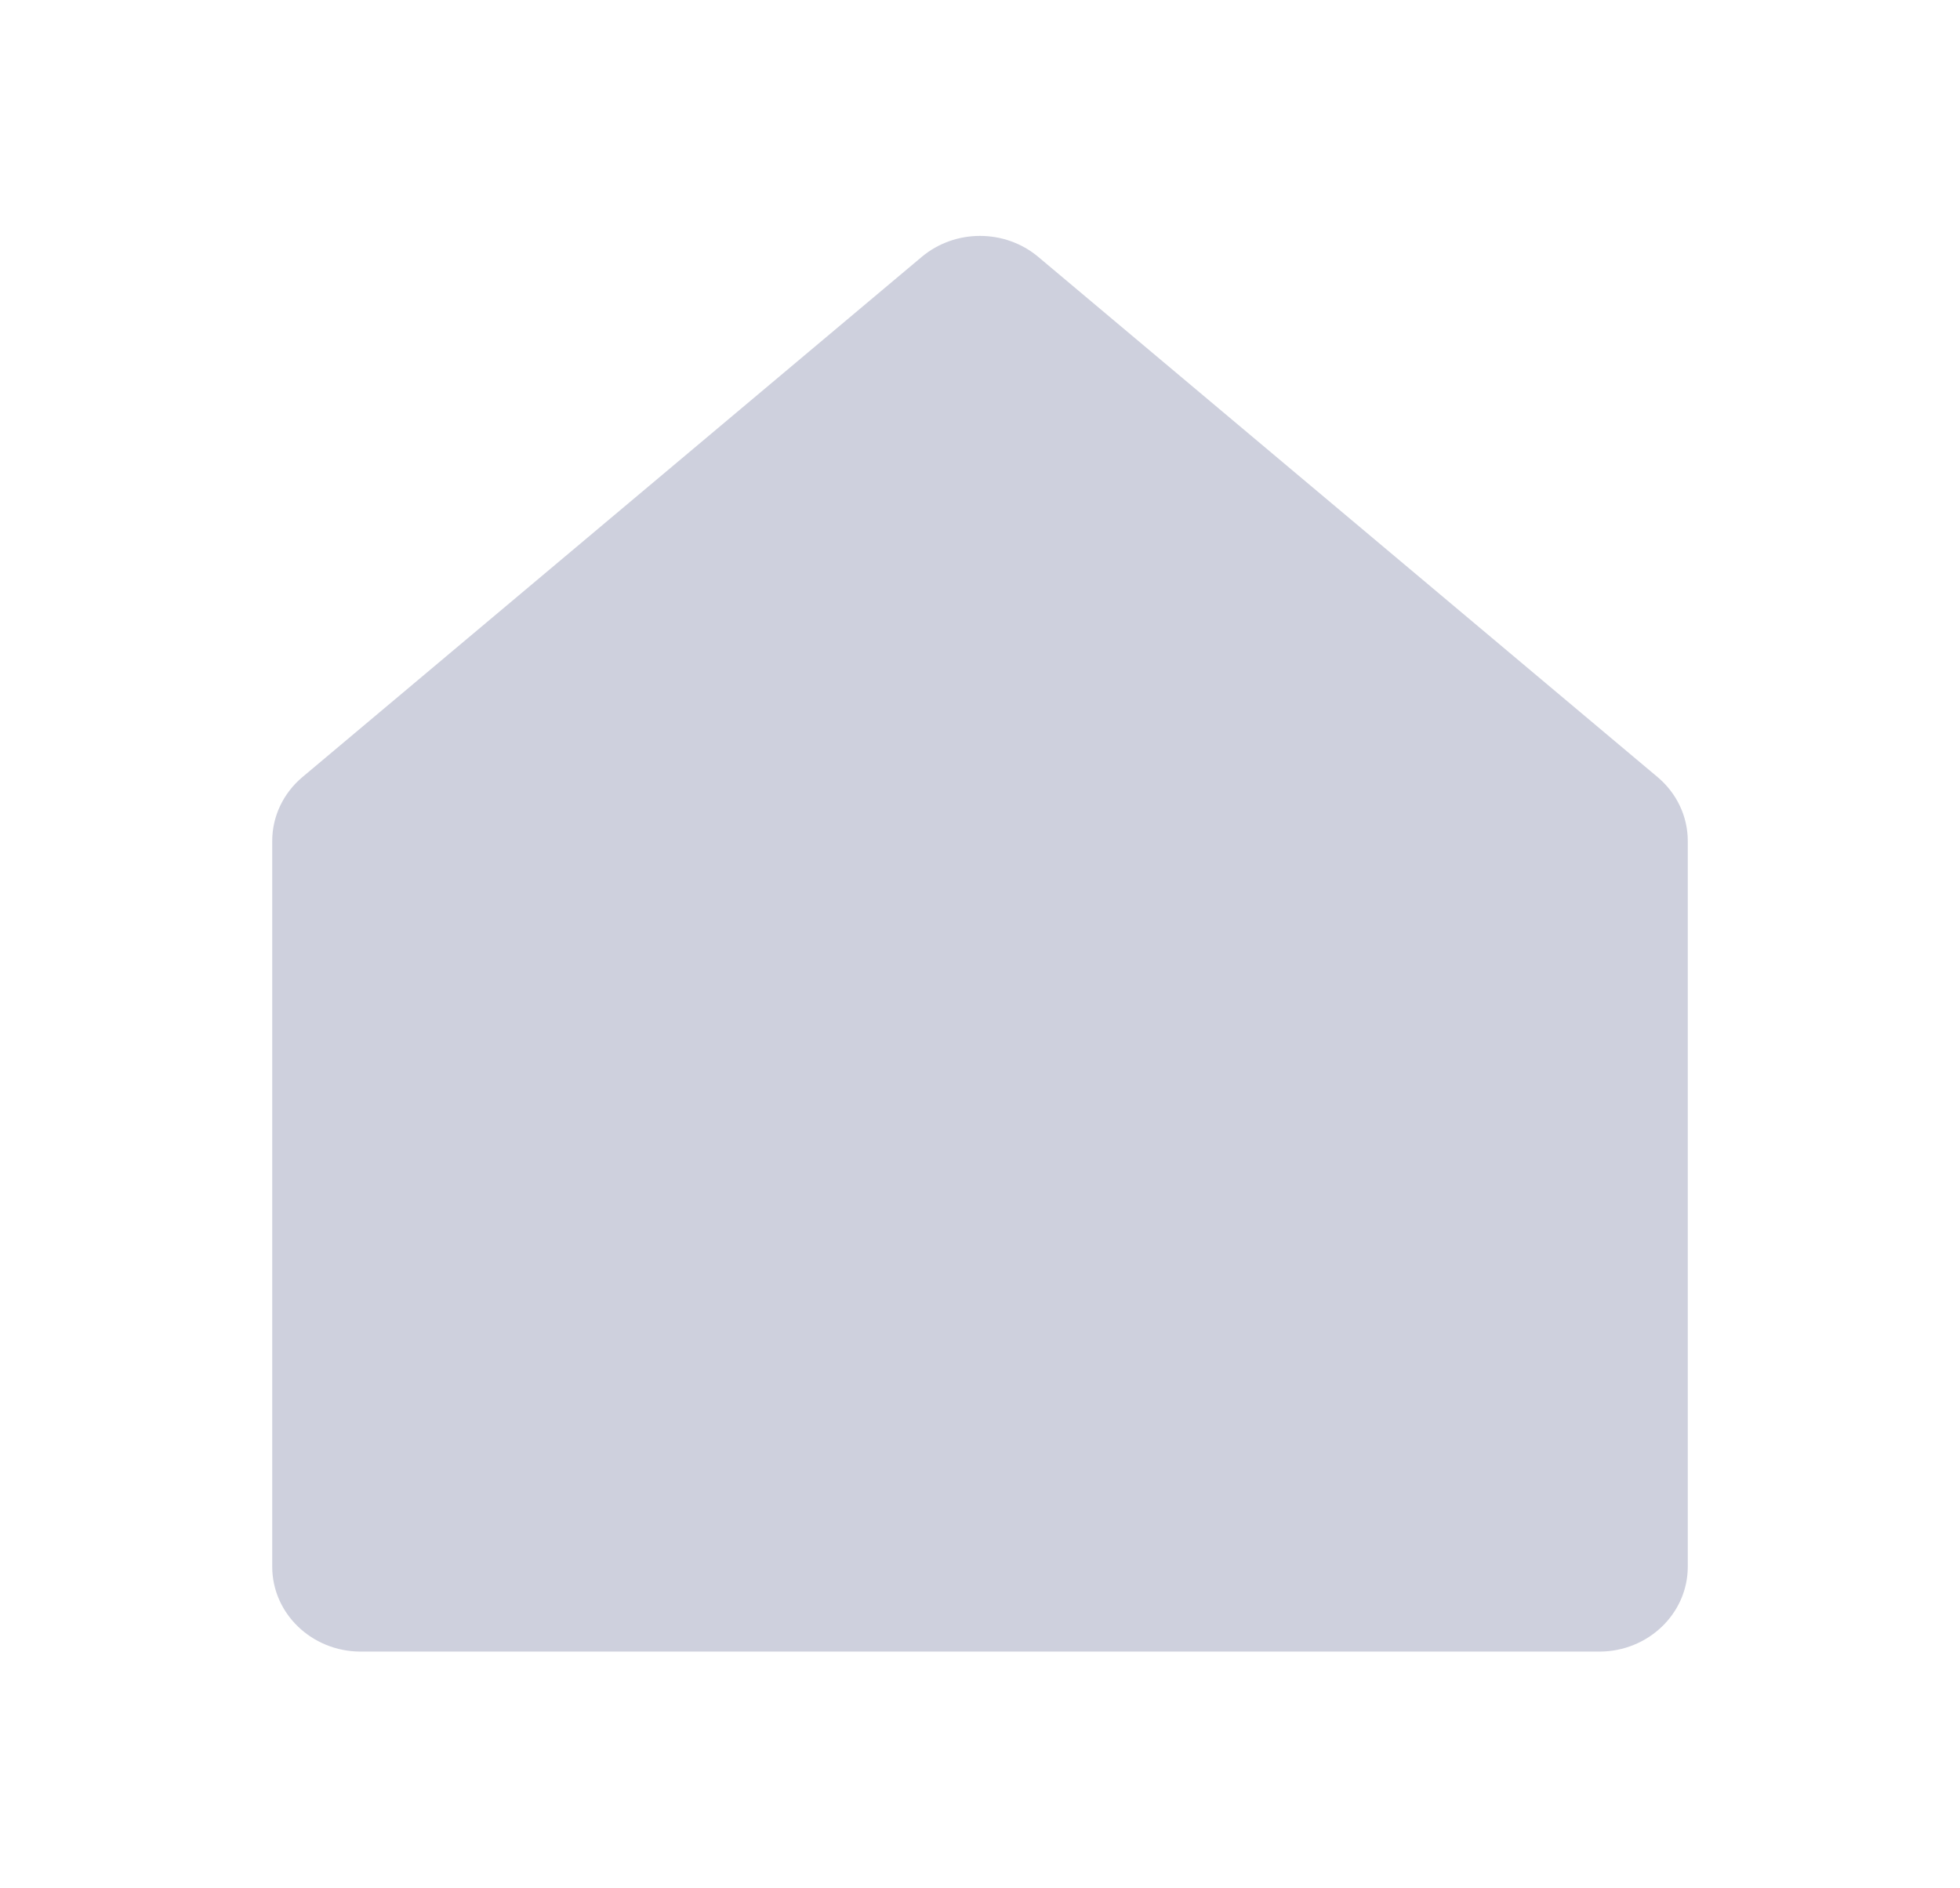
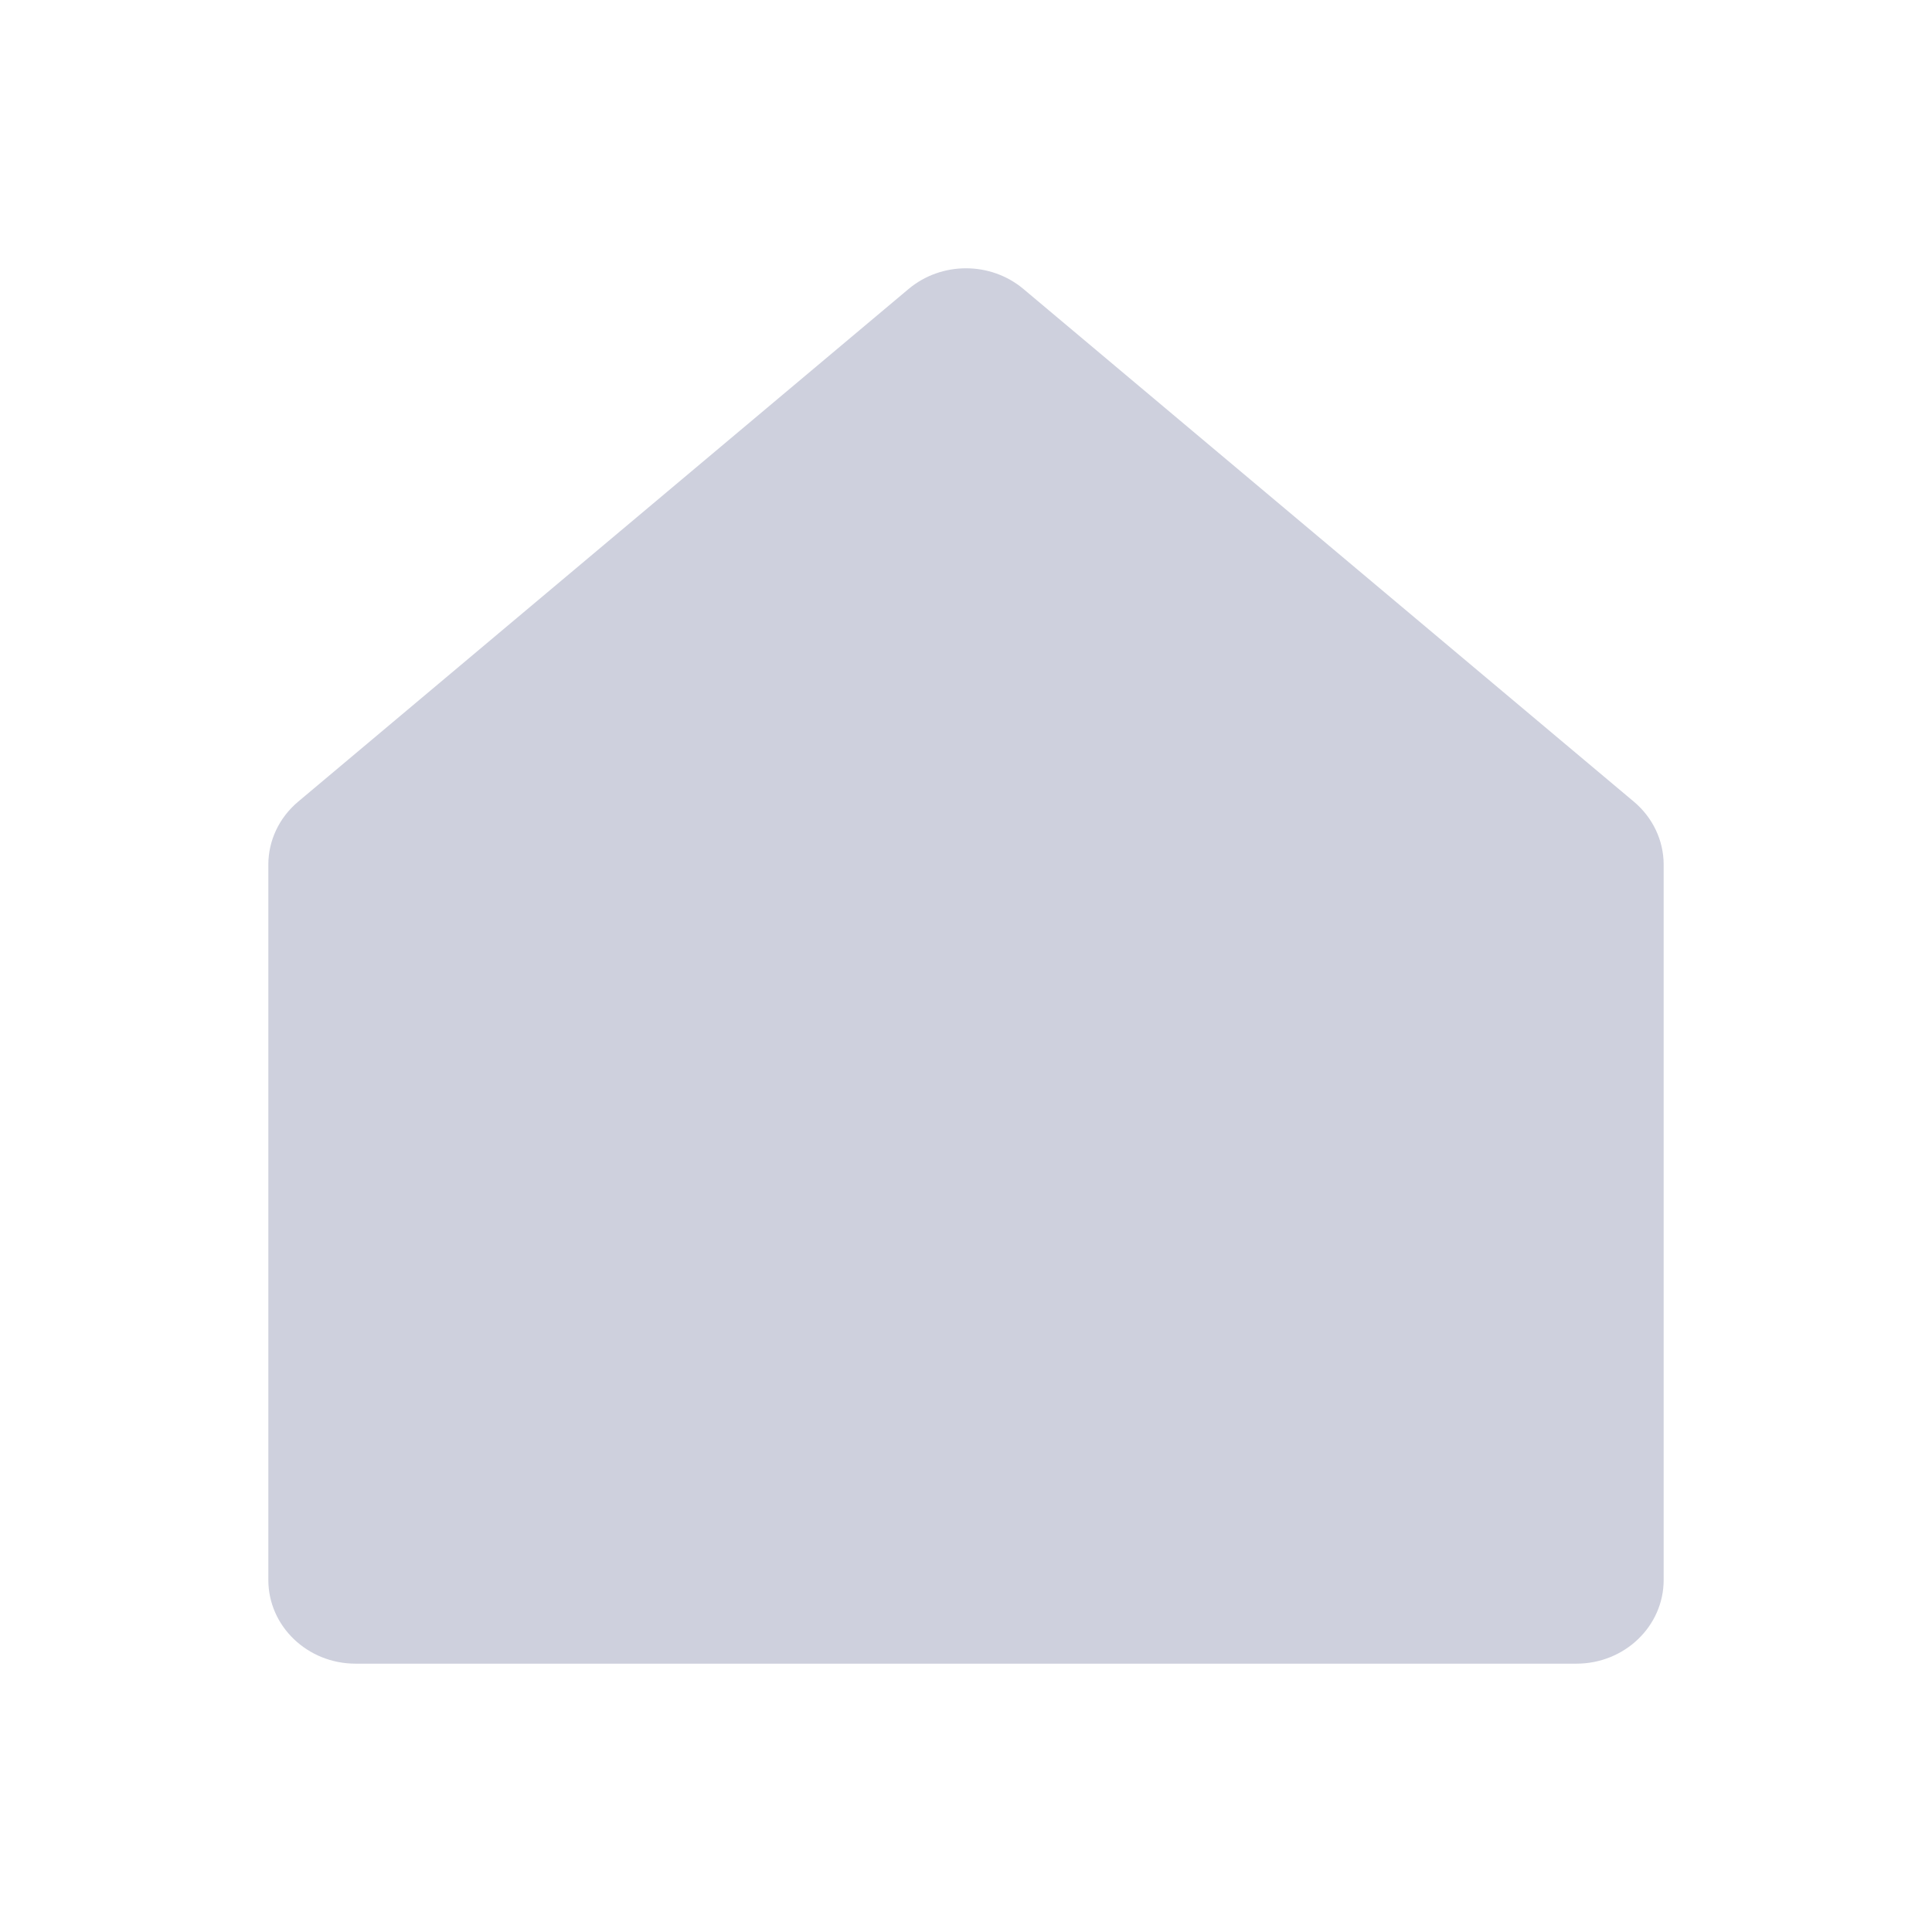
- <svg xmlns="http://www.w3.org/2000/svg" width="27" height="26" viewBox="0 0 27 26" fill="none">
+ <svg xmlns="http://www.w3.org/2000/svg" width="20" height="20" viewBox="0 0 27 26" fill="none">
  <path d="M22.834 10.704L14.303 3.539C13.843 3.153 13.157 3.153 12.697 3.539L4.166 10.704C3.902 10.926 3.75 11.246 3.75 11.584V21.58C3.75 22.226 4.296 22.75 4.969 22.75H22.031C22.704 22.75 23.25 22.226 23.25 21.58V11.584C23.25 11.246 23.098 10.926 22.834 10.704Z" fill="#CED0DD" />
</svg>
